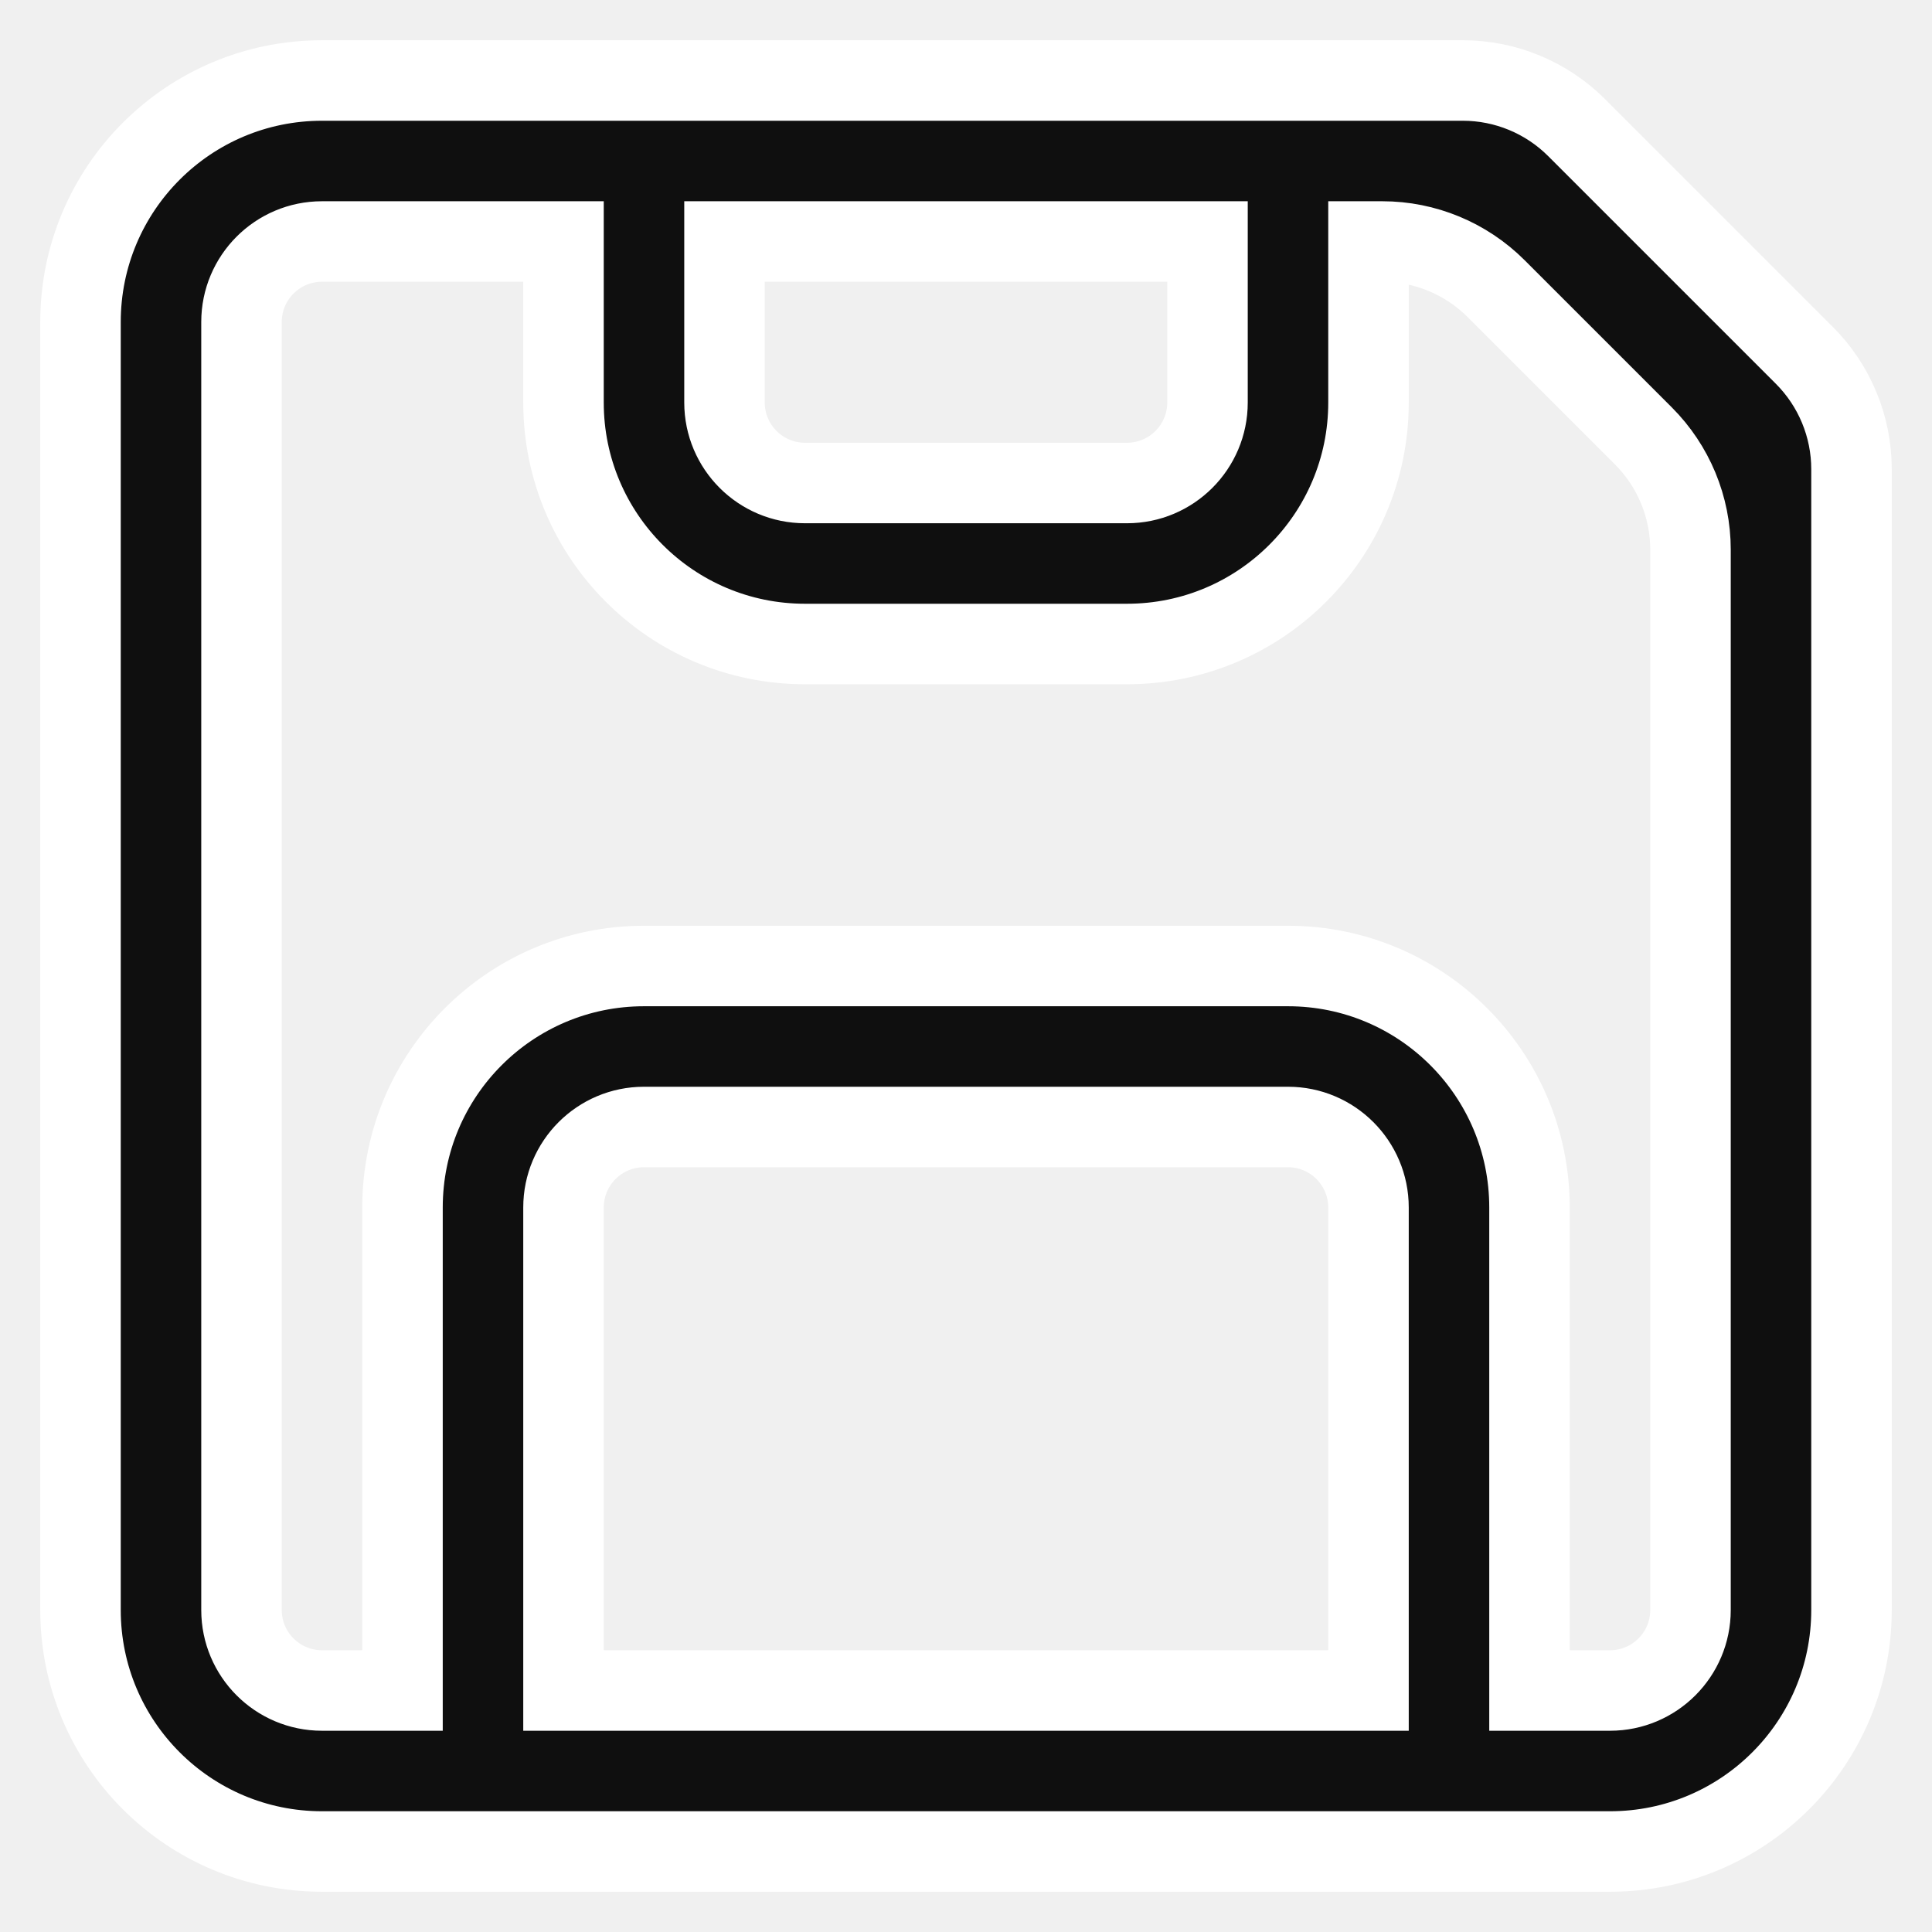
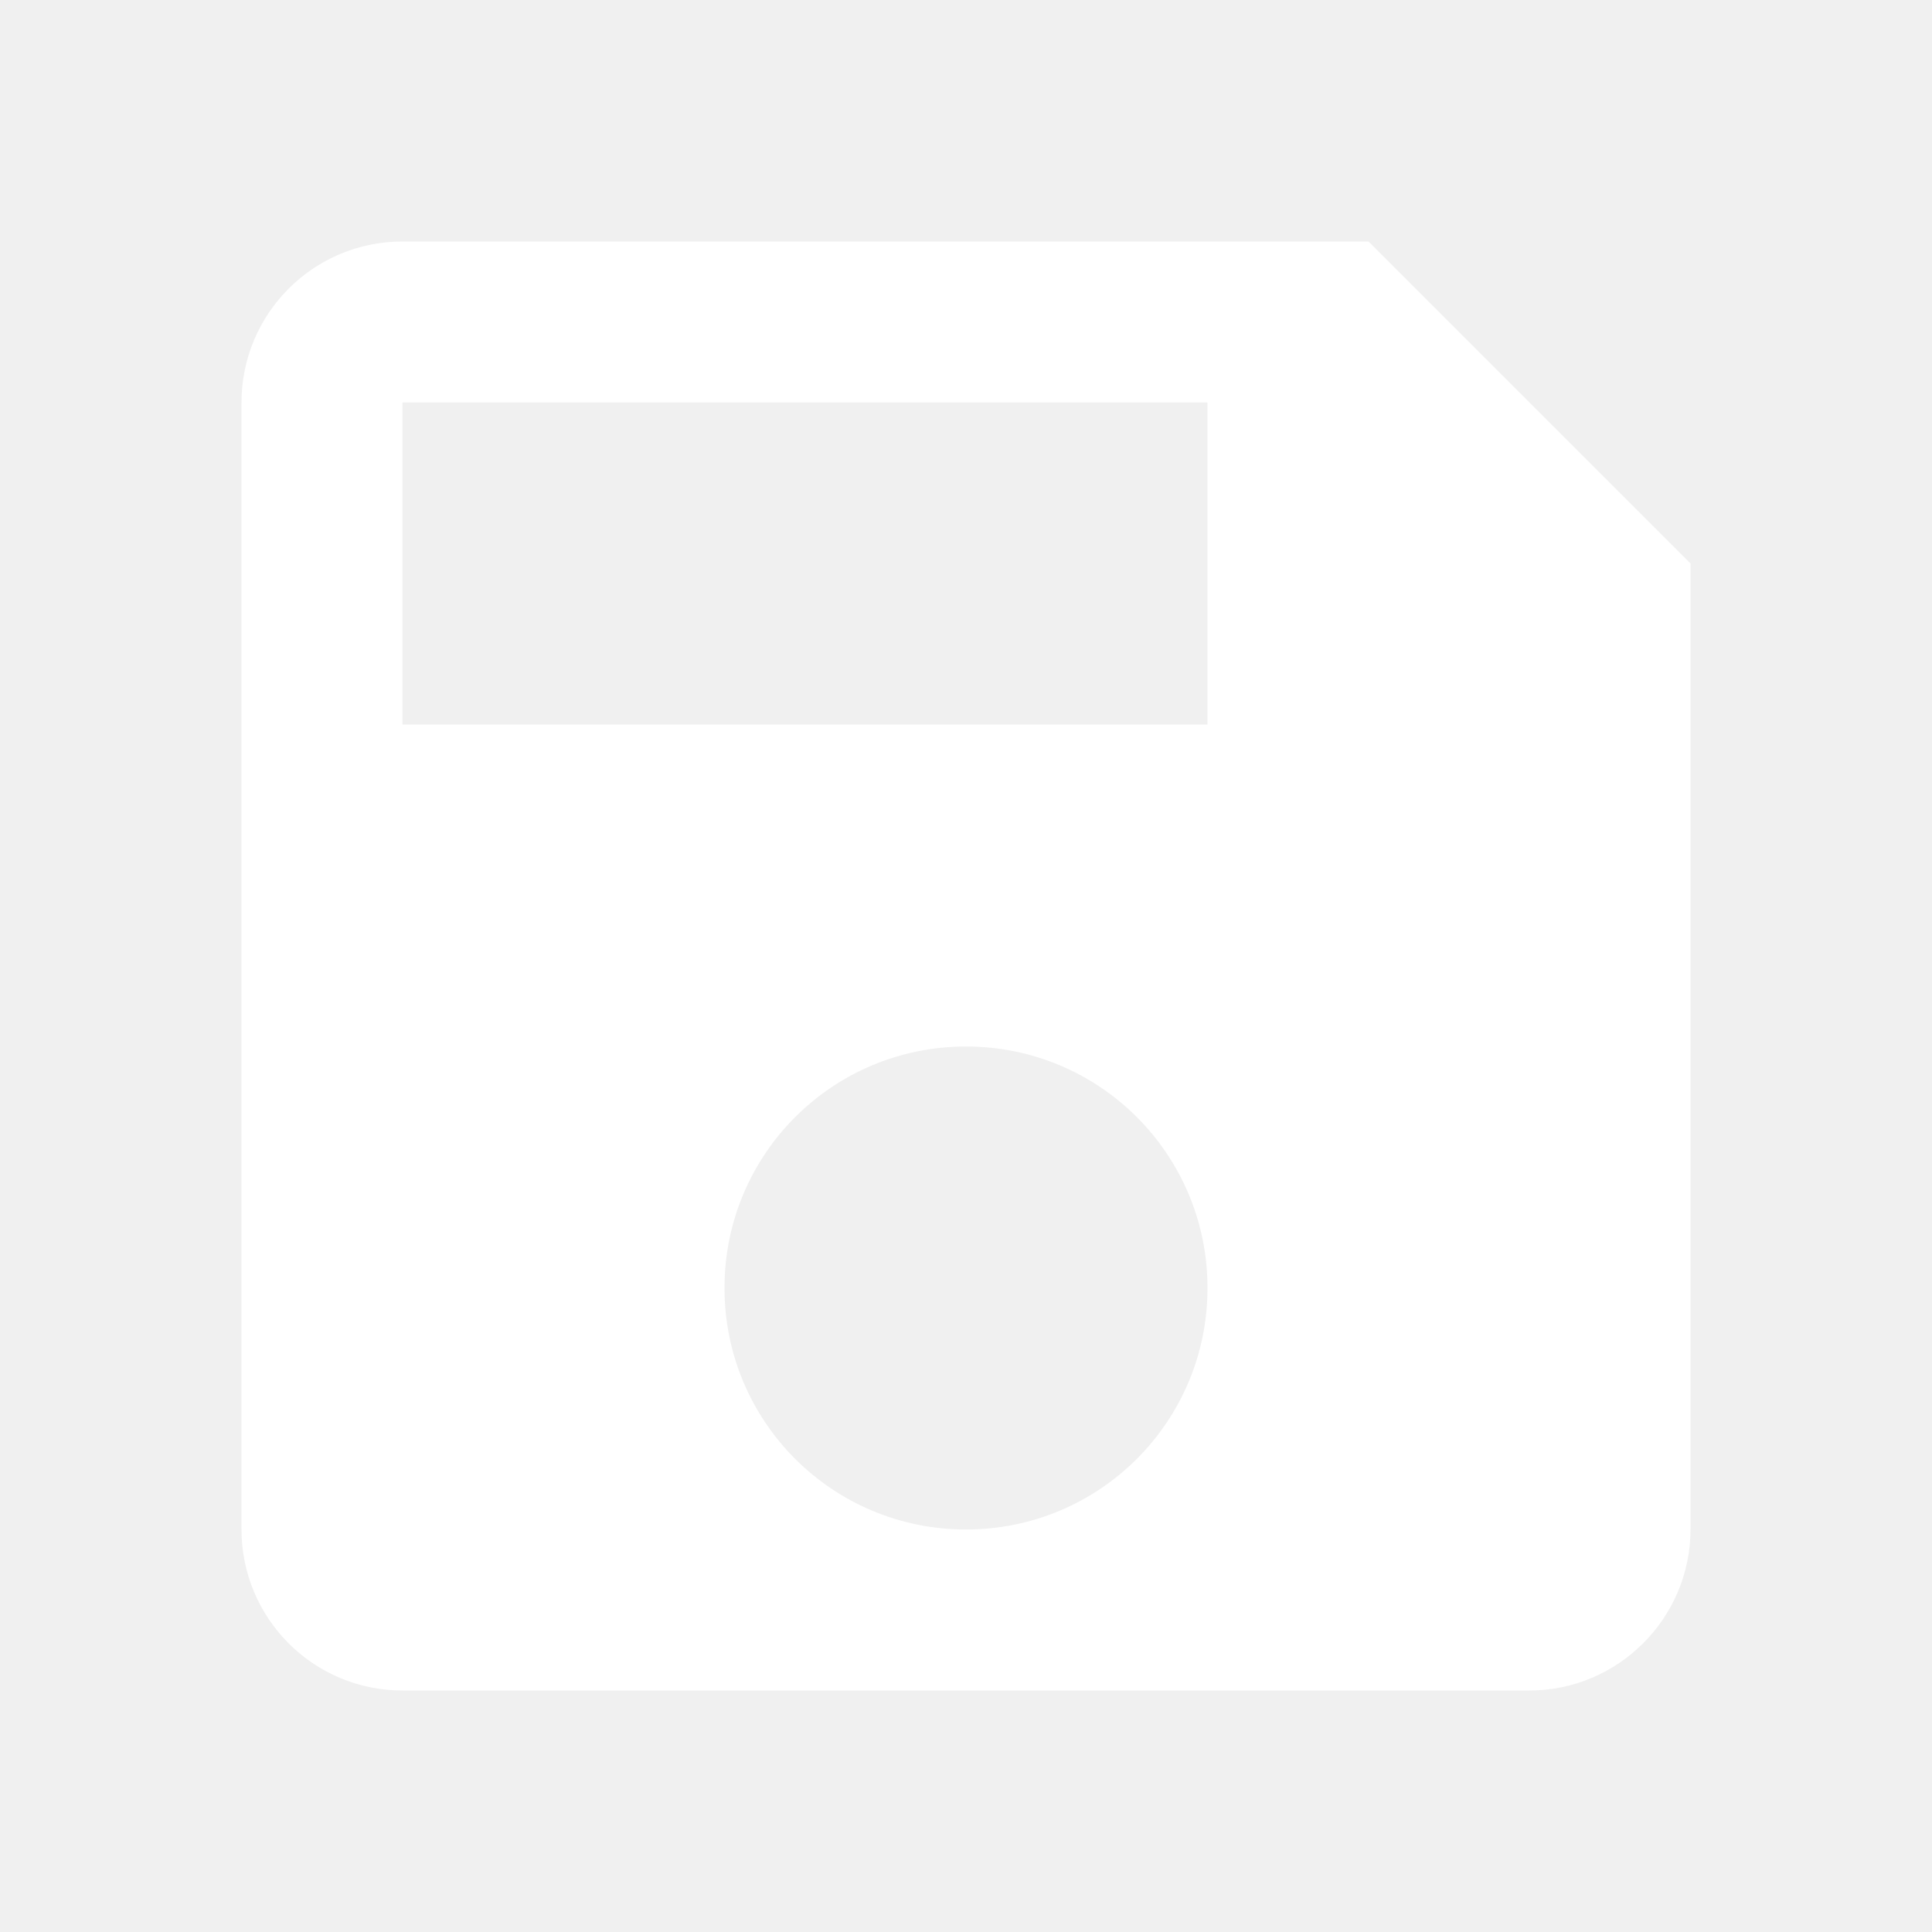
- <svg xmlns="http://www.w3.org/2000/svg" width="800px" height="800px" viewBox="0 0 24 24" fill="none" stroke="#ffffff">
+ <svg xmlns="http://www.w3.org/2000/svg" fill="#ffffff" width="64px" height="64px" viewBox="0 0 24 24">
  <g id="SVGRepo_bgCarrier" stroke-width="0" />
  <g id="SVGRepo_tracerCarrier" stroke-linecap="round" stroke-linejoin="round" />
  <g id="SVGRepo_iconCarrier">
-     <path fill-rule="evenodd" clip-rule="evenodd" d="M18.172 1C18.702 1 19.211 1.211 19.586 1.586L22.414 4.414C22.789 4.789 23 5.298 23 5.828V20C23 21.657 21.657 23 20 23H4C2.343 23 1 21.657 1 20V4C1 2.343 2.343 1 4 1H18.172ZM4 3C3.448 3 3 3.448 3 4V20C3 20.552 3.448 21 4 21L5 21L5 15C5 13.343 6.343 12 8 12L16 12C17.657 12 19 13.343 19 15V21H20C20.552 21 21 20.552 21 20V6.828C21 6.298 20.789 5.789 20.414 5.414L18.586 3.586C18.211 3.211 17.702 3 17.172 3H17V5C17 6.657 15.657 8 14 8H10C8.343 8 7 6.657 7 5V3H4ZM17 21V15C17 14.448 16.552 14 16 14L8 14C7.448 14 7 14.448 7 15L7 21L17 21ZM9 3H15V5C15 5.552 14.552 6 14 6H10C9.448 6 9 5.552 9 5V3Z" fill="#0F0F0F" />
+     <path d="M17 3H5c-1.11 0-2 .9-2 2v14c0 1.1.89 2 2 2h14c1.1 0 2-.9 2-2V7l-4-4zm-5 16c-1.66 0-3-1.34-3-3s1.34-3 3-3 3 1.34 3 3-1.34 3-3 3zm3-10H5V5h10v4z" />
  </g>
</svg>
